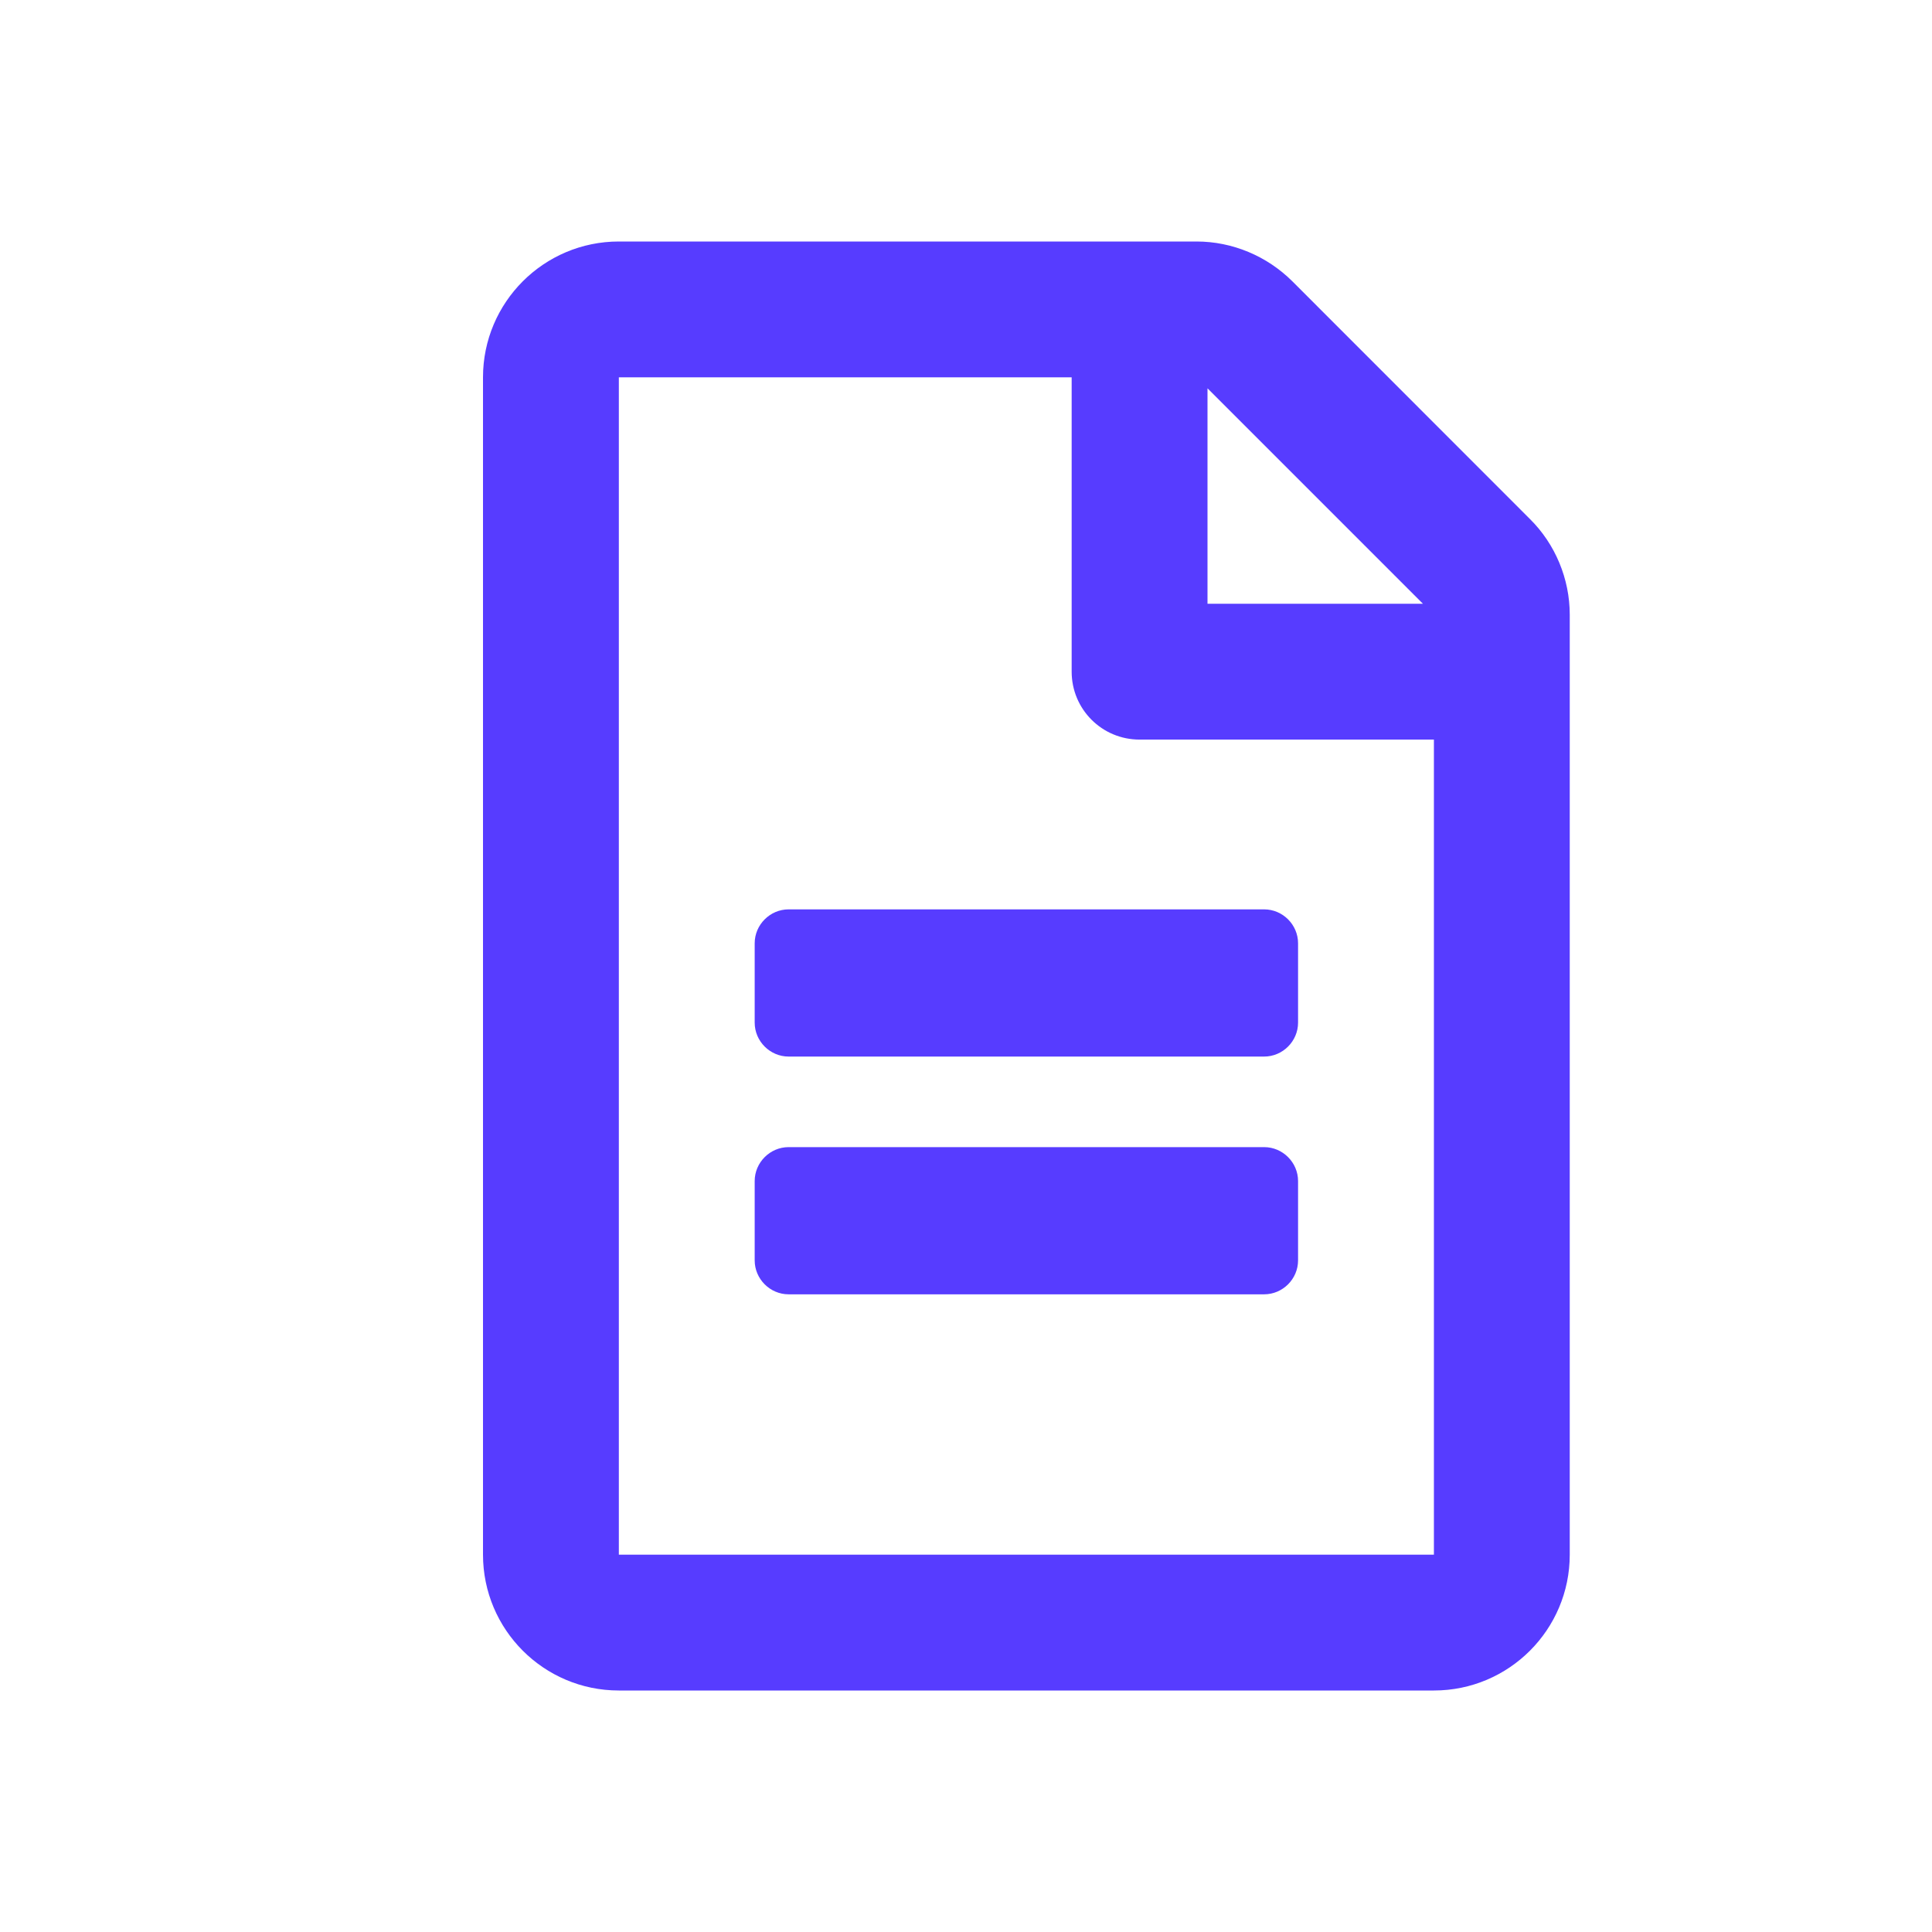
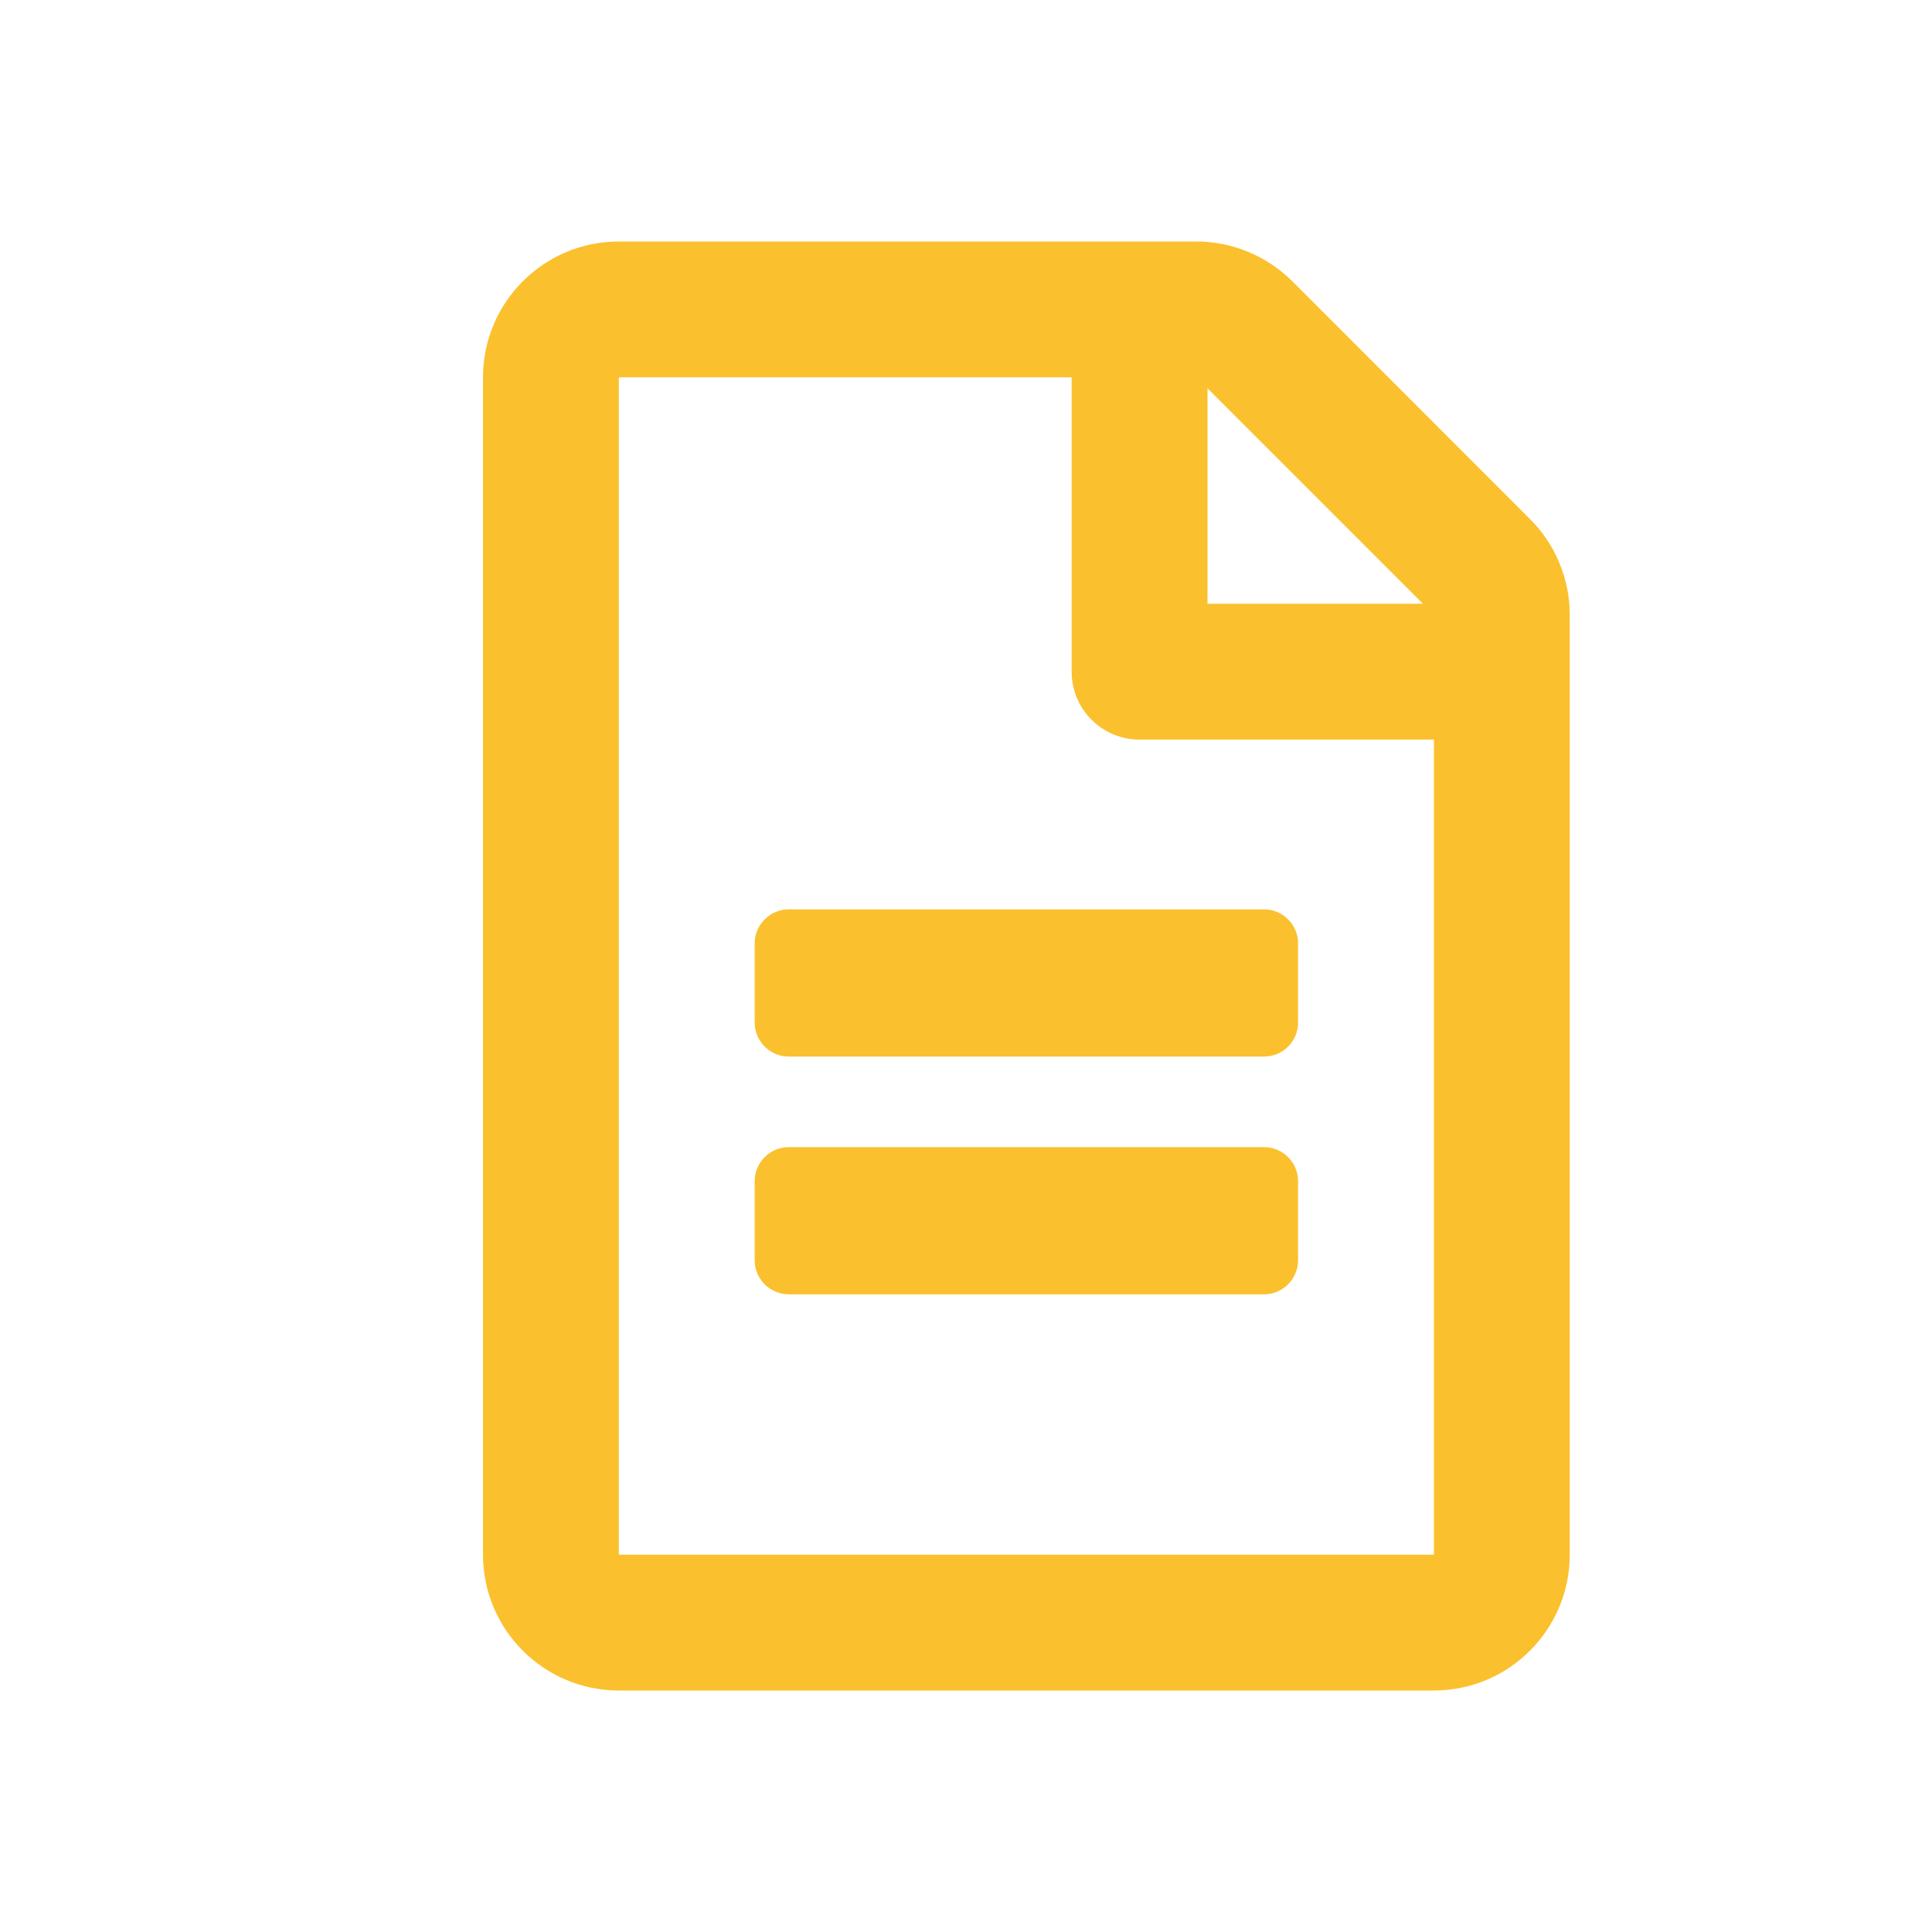
<svg xmlns="http://www.w3.org/2000/svg" width="16" height="16" viewBox="0 0 16 16" fill="none">
-   <path d="M10.75 7.812V8.469C10.75 8.623 10.623 8.75 10.469 8.75H6.531C6.377 8.75 6.25 8.623 6.25 8.469V7.812C6.25 7.658 6.377 7.531 6.531 7.531H10.469C10.623 7.531 10.75 7.658 10.75 7.812ZM10.469 9.5H6.531C6.377 9.5 6.25 9.627 6.25 9.781V10.438C6.25 10.592 6.377 10.719 6.531 10.719H10.469C10.623 10.719 10.75 10.592 10.75 10.438V9.781C10.75 9.627 10.623 9.5 10.469 9.5ZM13 5.091V12.875C13 13.496 12.496 14 11.875 14H5.125C4.504 14 4 13.496 4 12.875V3.125C4 2.504 4.504 2 5.125 2H9.909C10.206 2 10.492 2.12 10.703 2.33L12.669 4.297C12.88 4.505 13 4.794 13 5.091ZM10 3.216V5H11.784L10 3.216ZM11.875 12.875V6.125H9.438C9.126 6.125 8.875 5.874 8.875 5.562V3.125H5.125V12.875H11.875Z" fill="#573CFF" />
+   <path d="M10.75 7.812V8.469C10.75 8.623 10.623 8.75 10.469 8.75H6.531C6.377 8.75 6.25 8.623 6.25 8.469V7.812C6.25 7.658 6.377 7.531 6.531 7.531H10.469C10.623 7.531 10.75 7.658 10.75 7.812ZM10.469 9.5H6.531C6.377 9.5 6.25 9.627 6.25 9.781V10.438C6.25 10.592 6.377 10.719 6.531 10.719H10.469C10.623 10.719 10.75 10.592 10.75 10.438V9.781C10.75 9.627 10.623 9.5 10.469 9.5ZM13 5.091V12.875C13 13.496 12.496 14 11.875 14H5.125C4.504 14 4 13.496 4 12.875V3.125C4 2.504 4.504 2 5.125 2H9.909C10.206 2 10.492 2.12 10.703 2.33L12.669 4.297C12.88 4.505 13 4.794 13 5.091ZM10 3.216V5H11.784L10 3.216V3.216ZM11.875 12.875V6.125H9.438C9.126 6.125 8.875 5.874 8.875 5.562V3.125H5.125V12.875H11.875Z" fill="#FBC02D" />
</svg>
